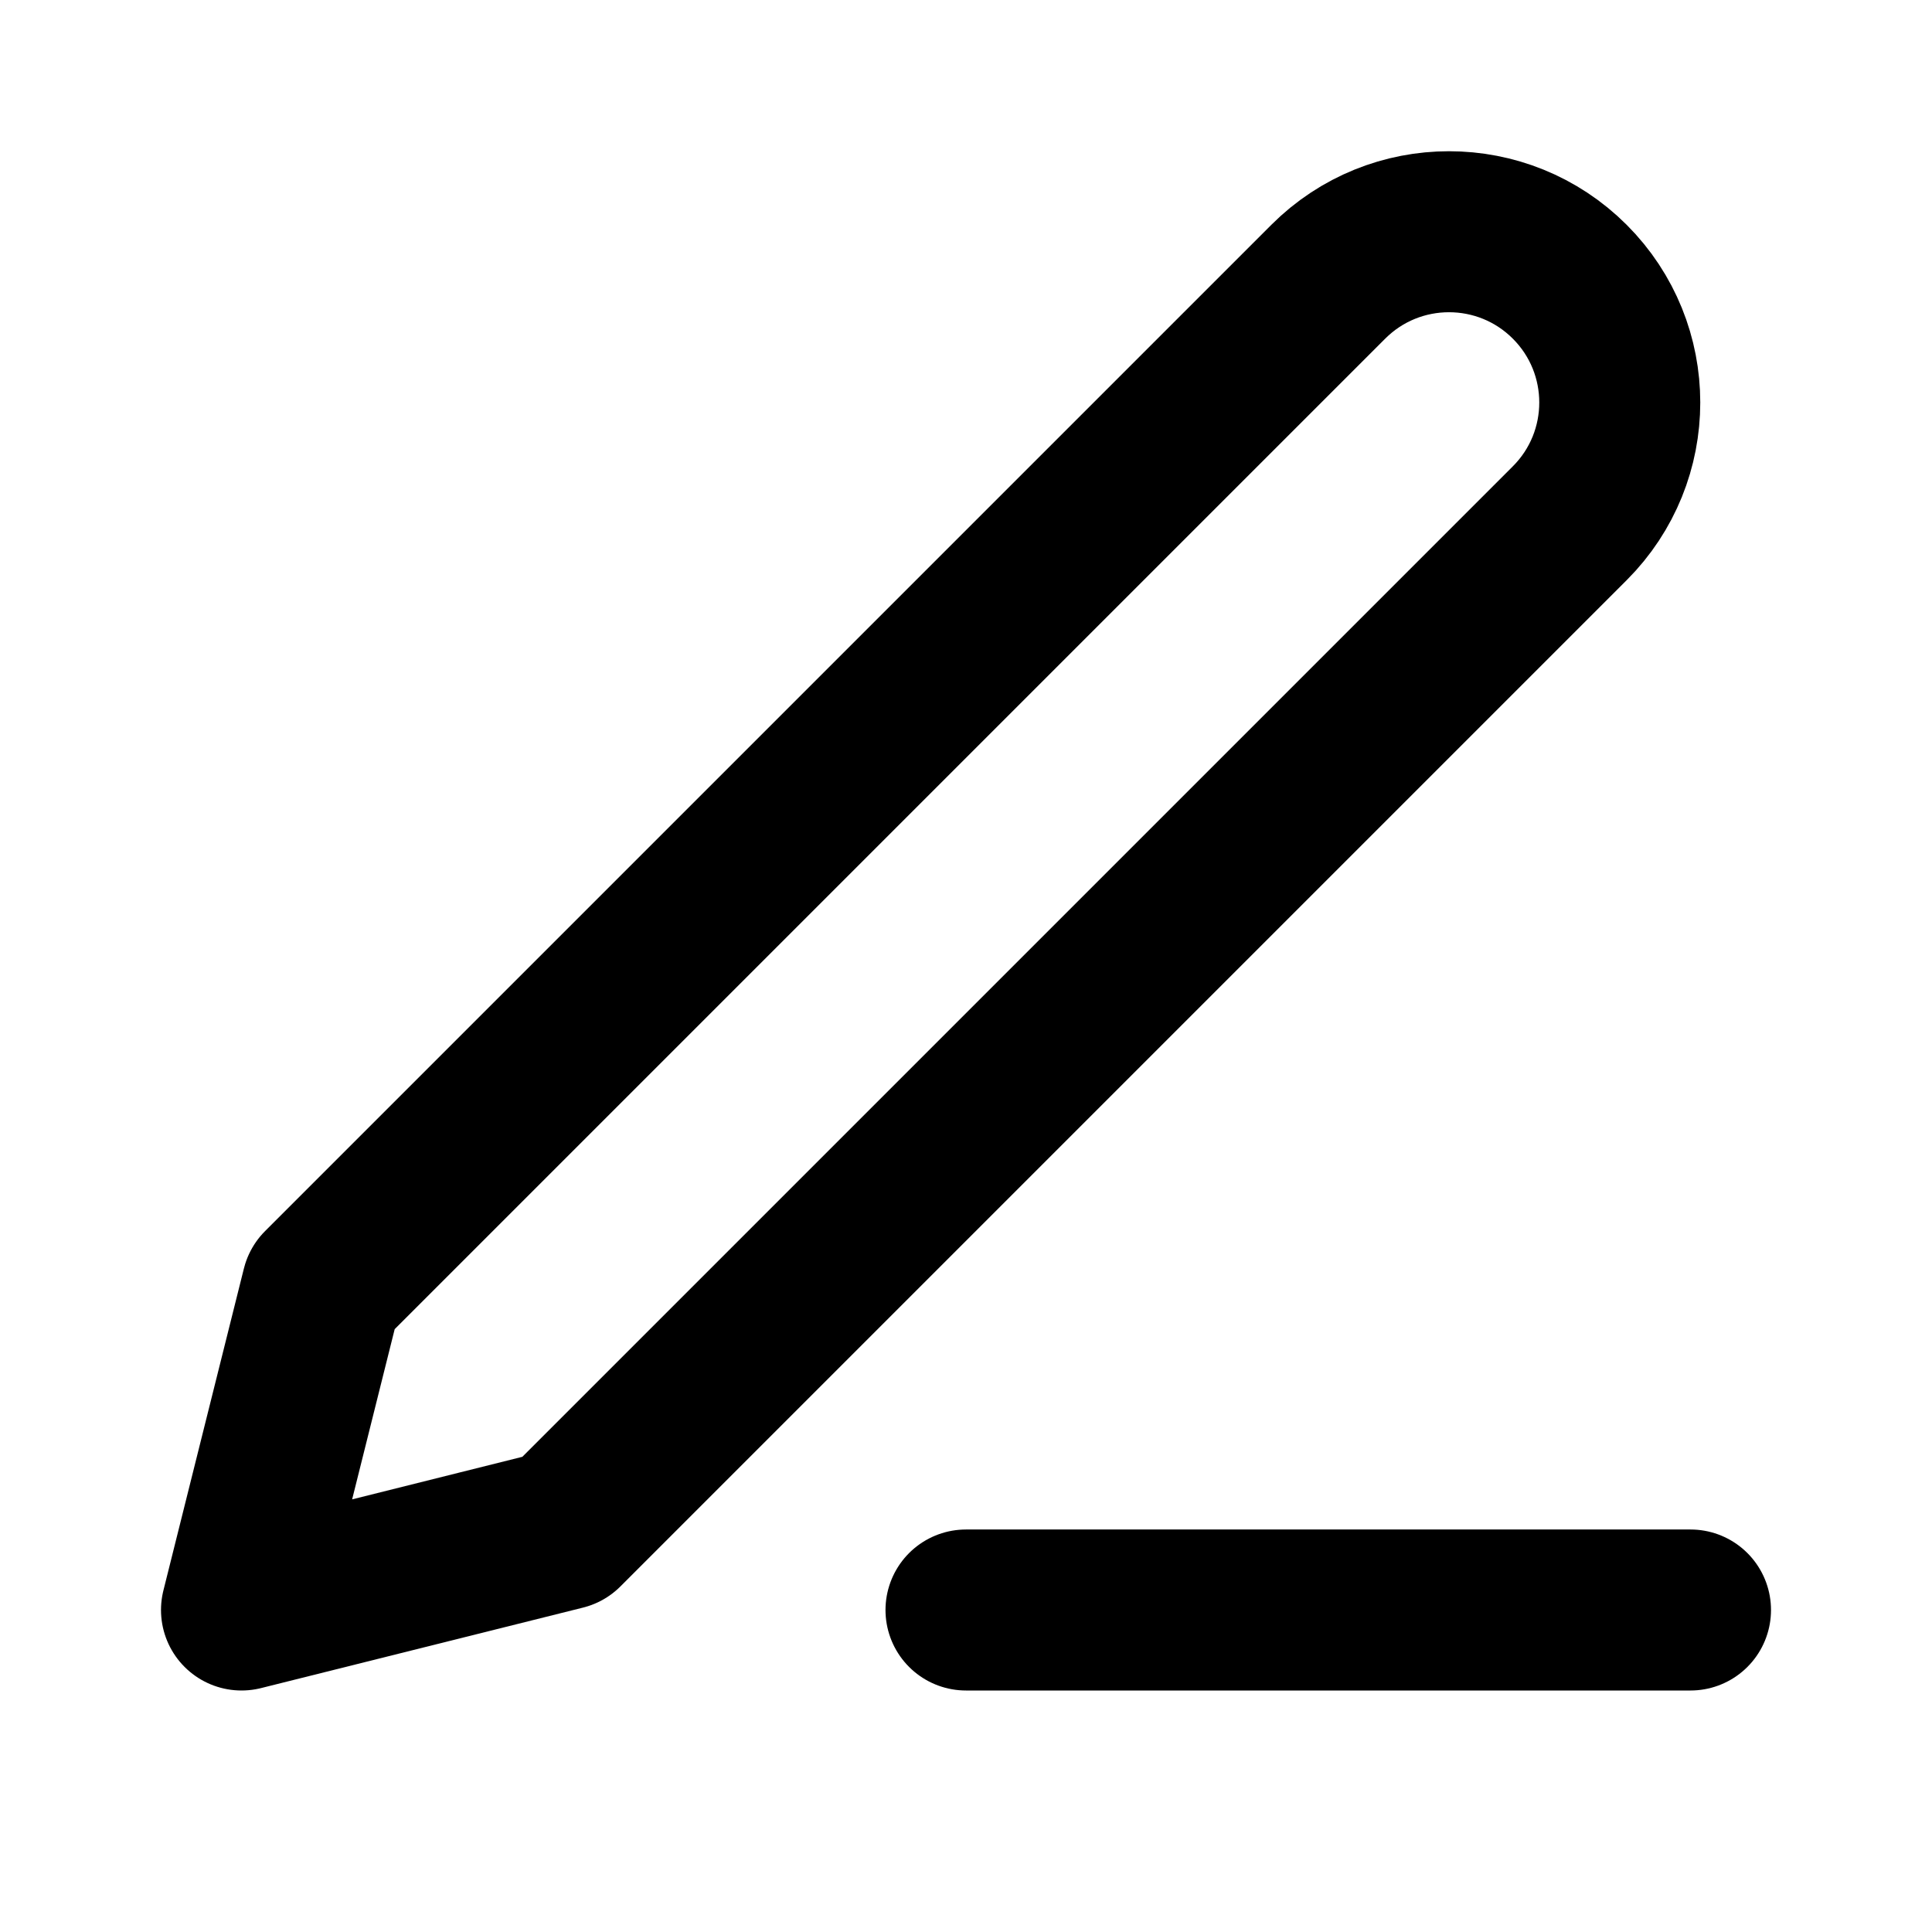
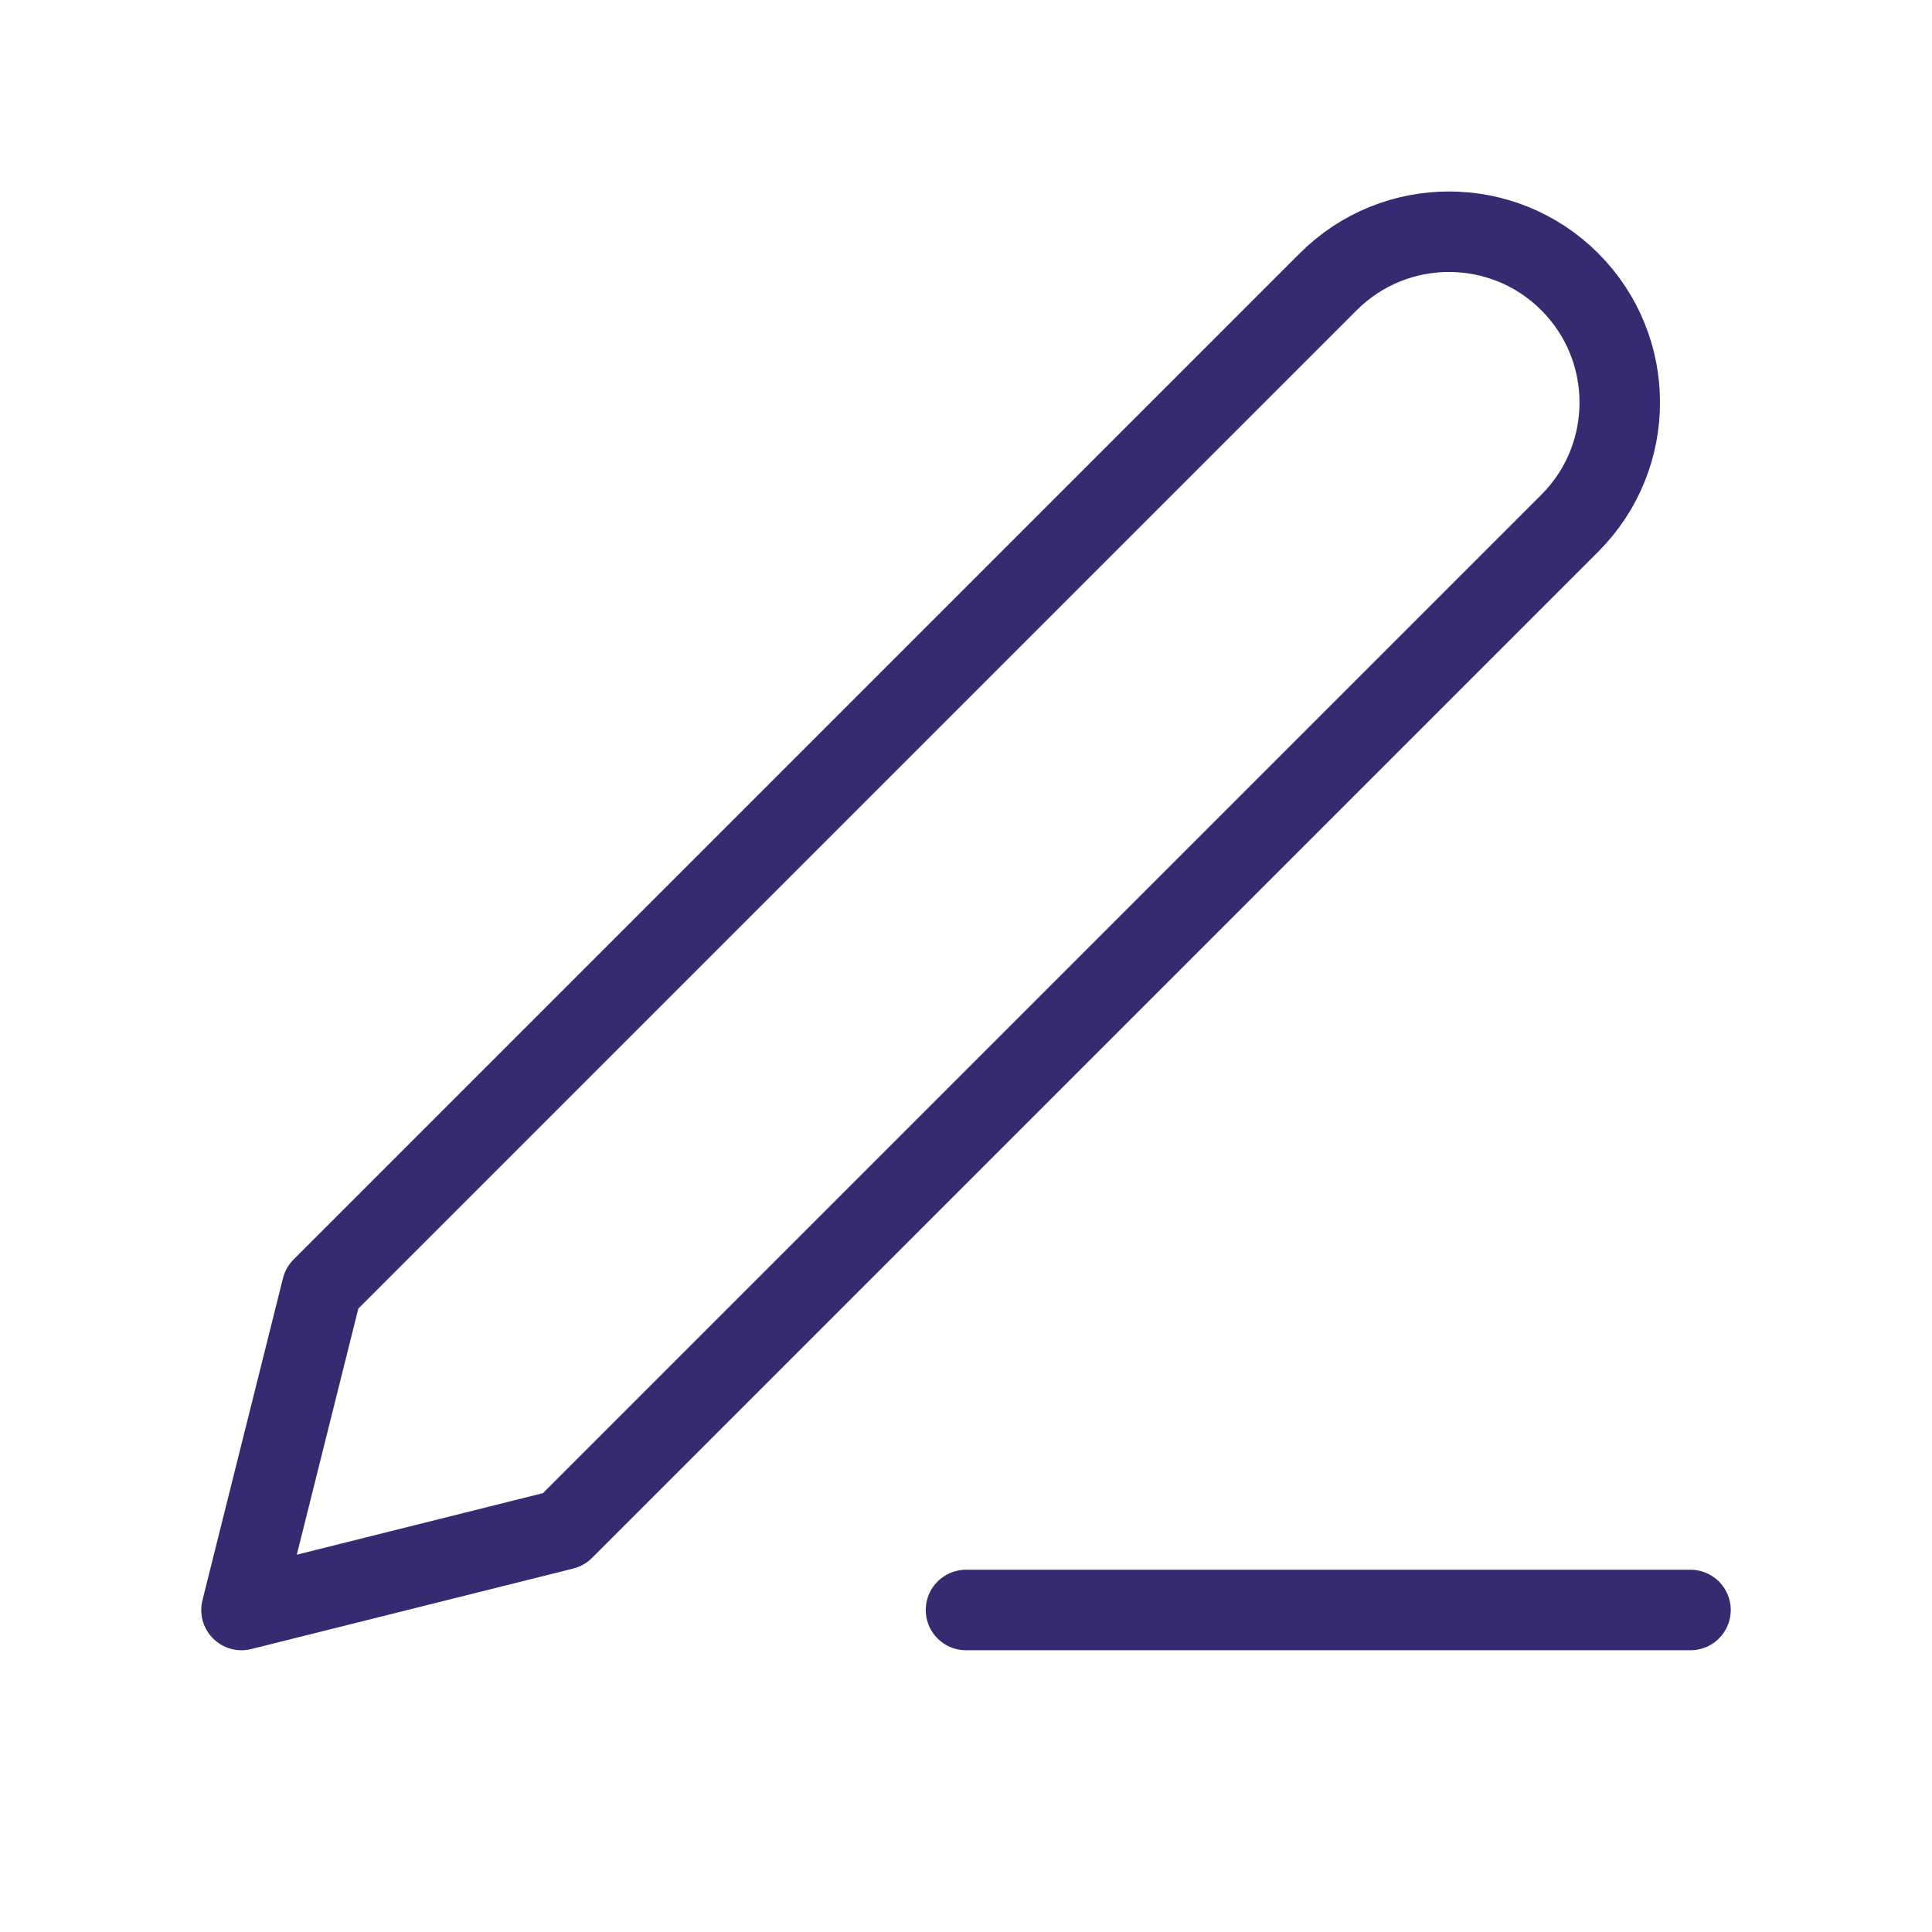
- <svg xmlns="http://www.w3.org/2000/svg" width="24" height="24" viewBox="0 0 24 24" fill="none" stroke="currentColor" stroke-width="2" stroke-linecap="round" stroke-linejoin="round" class="feather feather-edit-3">
+ <svg xmlns="http://www.w3.org/2000/svg" width="24" height="24" viewBox="0 0 24 24" fill="none" stroke="#352B71" stroke-width="1" stroke-linecap="round" stroke-linejoin="round" class="feather feather-edit-3">
  <path d="M12 20h9" />
  <path d="M16.5 3.5a2.121 2.121 0 0 1 3 3L7 19l-4 1 1-4L16.5 3.5z" />
</svg>
